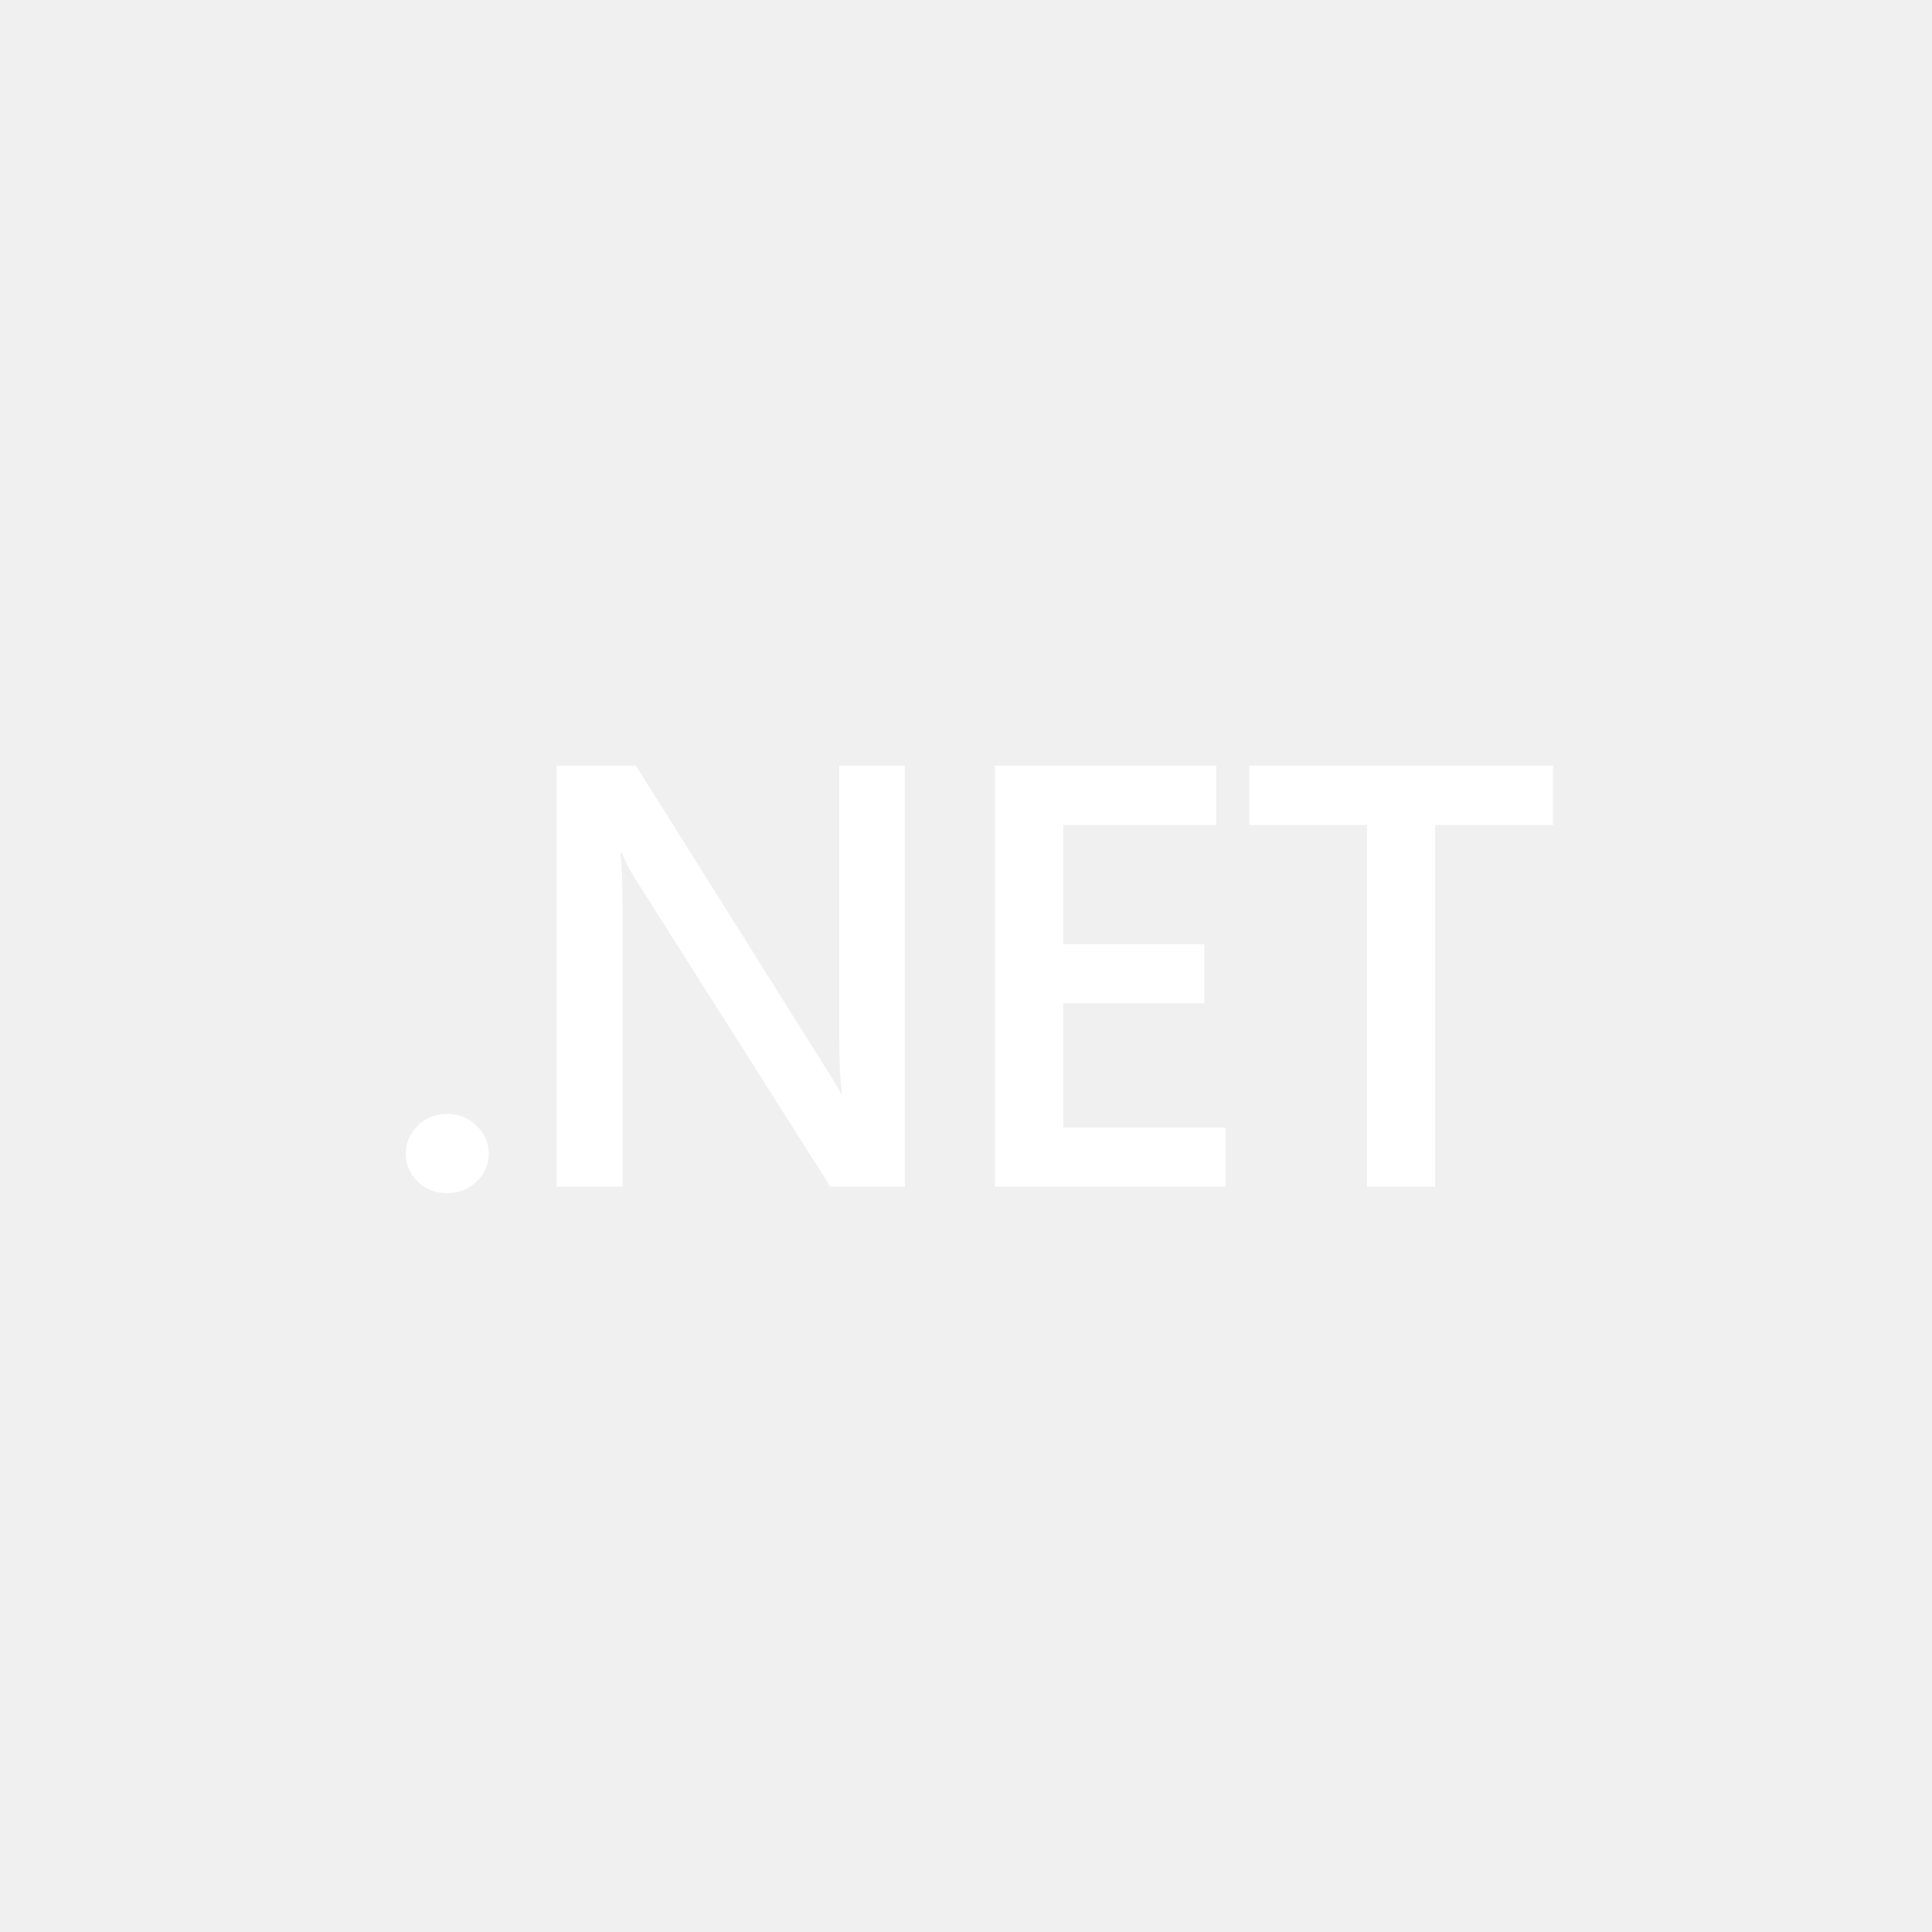
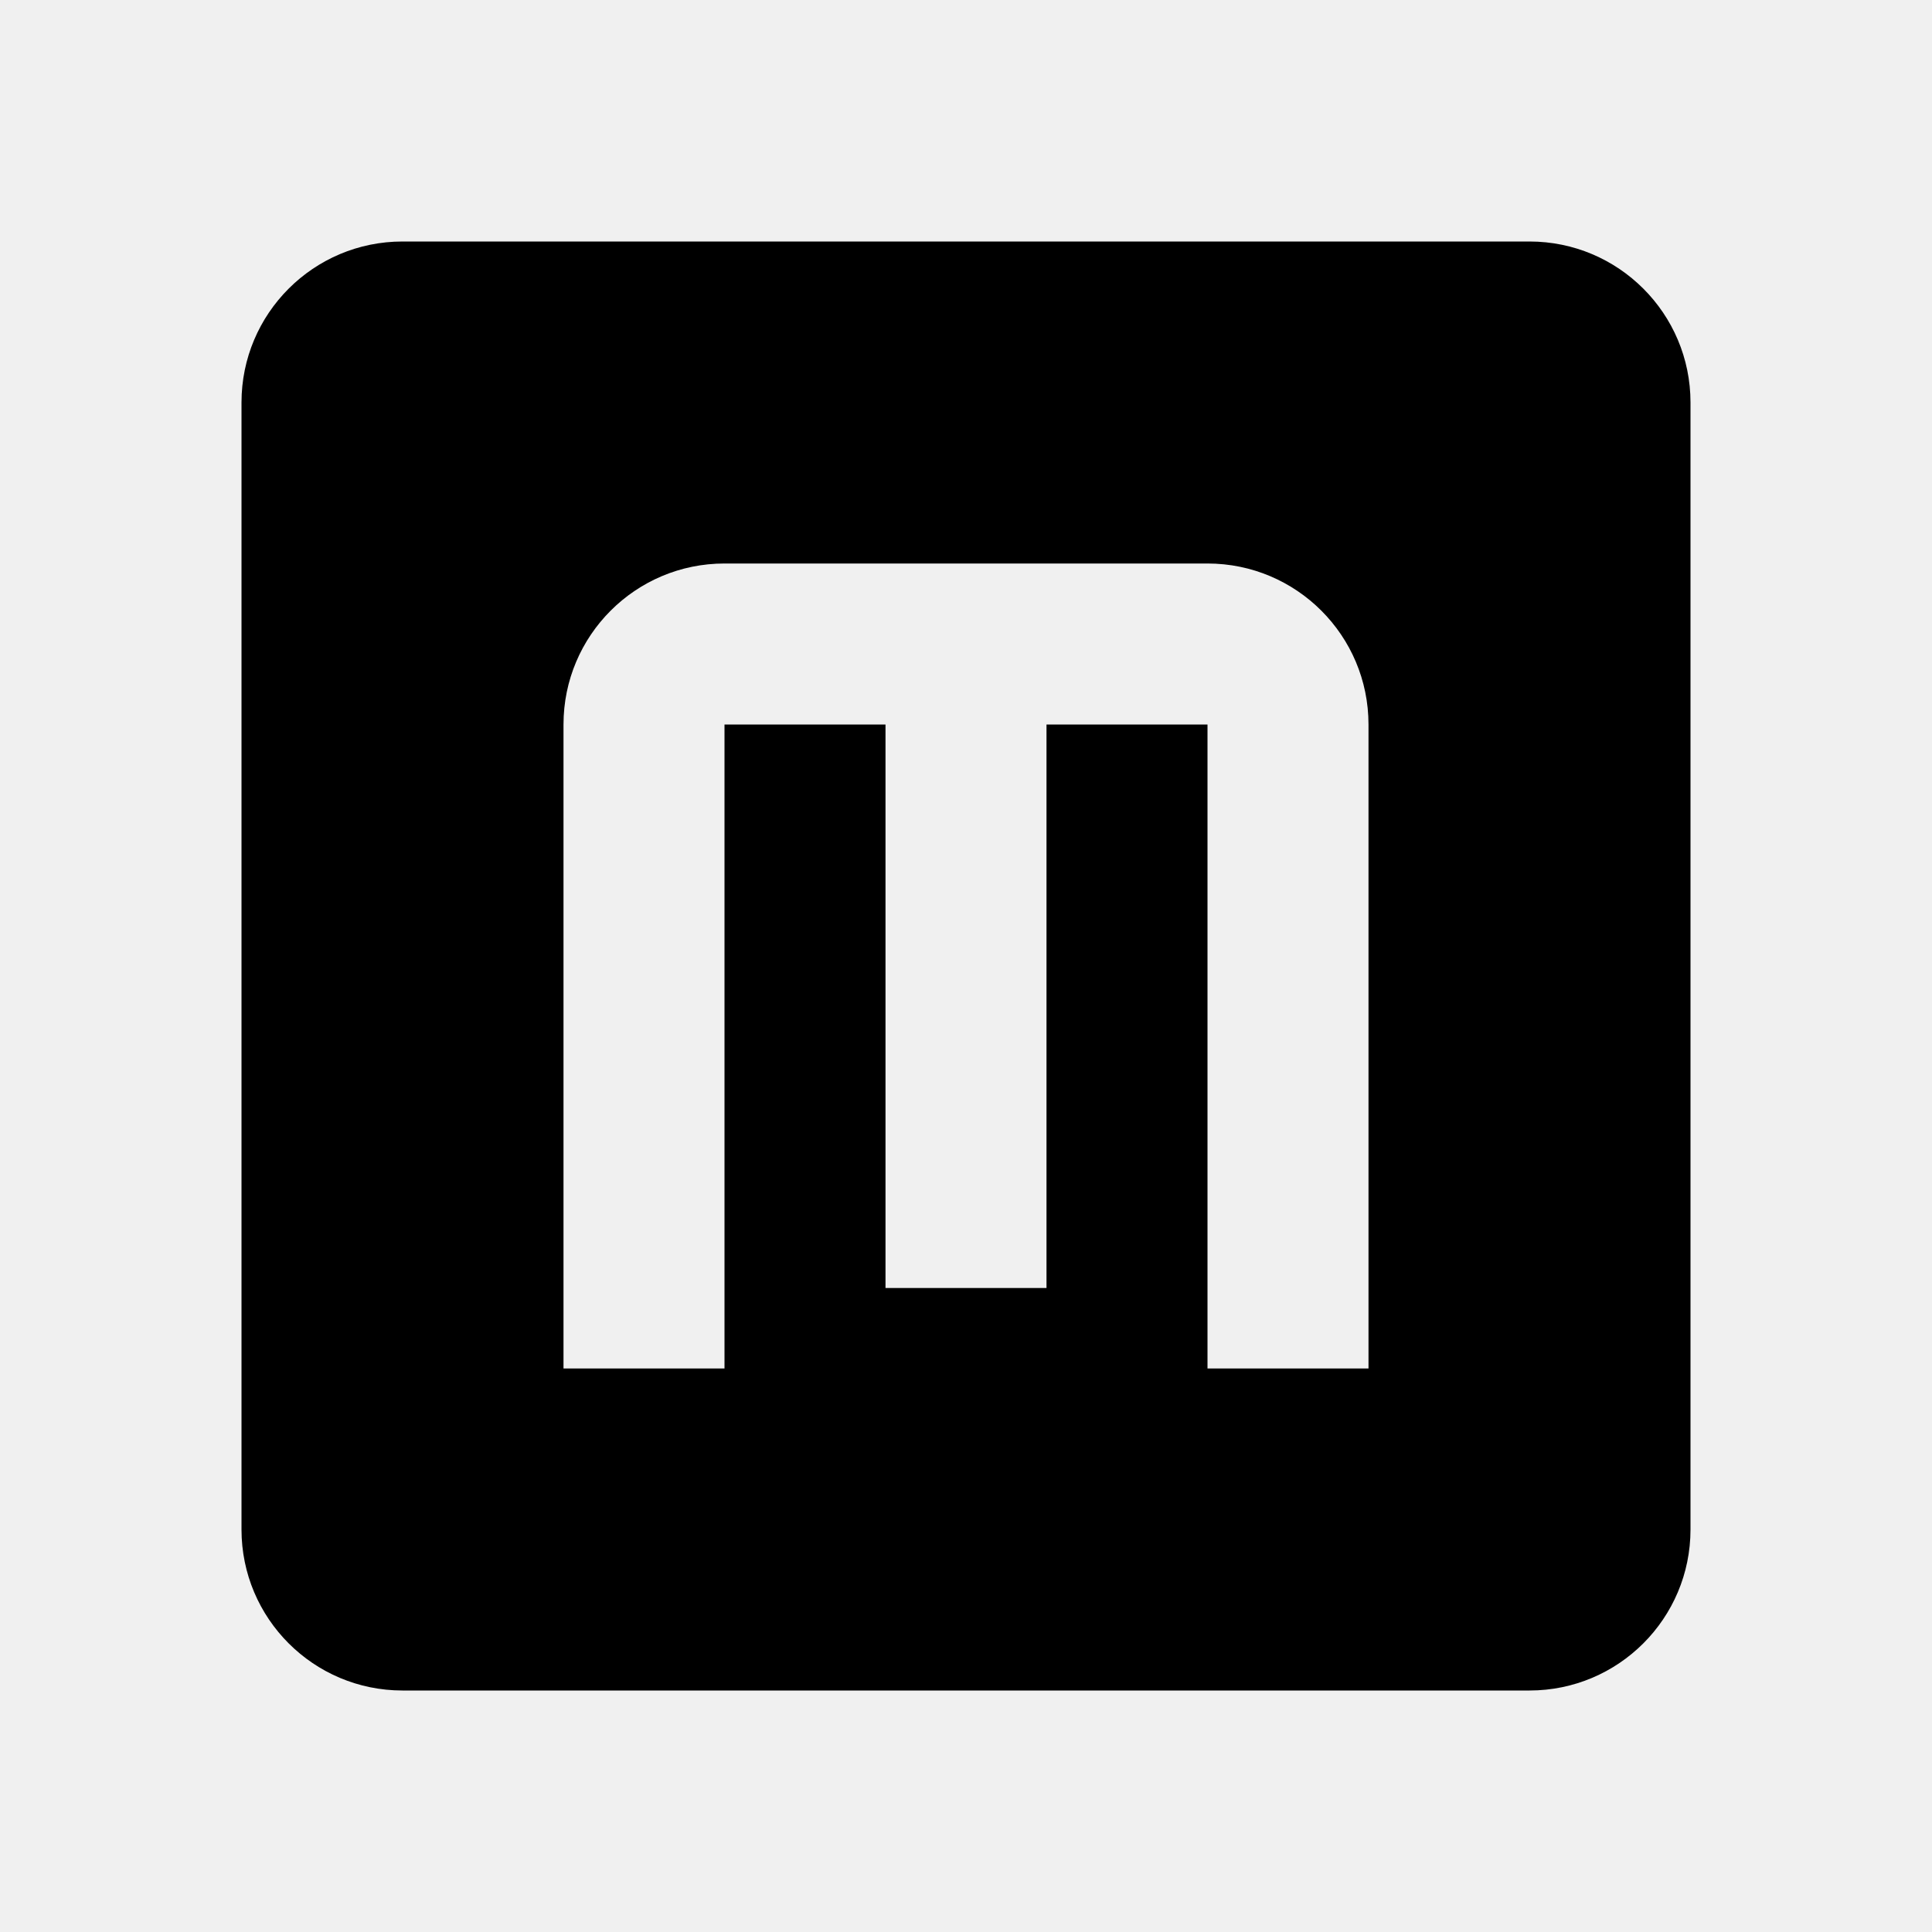
- <svg xmlns="http://www.w3.org/2000/svg" width="456" height="456" viewBox="0 0 456 456" version="1.1" xml:space="preserve" style="fill-rule:evenodd;clip-rule:evenodd;stroke-linejoin:round;stroke-miterlimit:2;">
-   <path d="m 105.5,281.609 c -2.703,0 -5.001,-0.9 -6.893,-2.702 -1.892,-1.848 -2.838,-4.042 -2.838,-6.582 0,-2.587 0.946,-4.804 2.838,-6.652 1.892,-1.848 4.19,-2.772 6.893,-2.772 2.748,0 5.068,0.924 6.96,2.772 1.937,1.848 2.906,4.064 2.906,6.652 0,2.54 -0.968,4.734 -2.906,6.582 -1.892,1.802 -4.212,2.702 -6.96,2.702 z" style="fill:#ffffff;fill-rule:nonzero;stroke-width:0.838" />
-   <path d="M 213.561,280.084 H 195.99 L 149.7,207.054 c -1.171,-1.848 -2.14,-3.765 -2.906,-5.751 h -0.406 c 0.361,2.125 0.541,6.675 0.541,13.65 v 65.132 h -15.543 v -99.36 h 18.719 l 44.737,71.298 c 1.892,2.957 3.109,4.989 3.649,6.098 h 0.27 c -0.45,-2.632 -0.676,-7.09 -0.676,-13.373 v -64.023 h 15.476 z" style="fill:#ffffff;fill-rule:nonzero;stroke-width:0.838" />
-   <path d="m 289.251,280.084 h -54.401 v -99.36 h 52.238 v 13.997 h -36.154 v 28.131 h 33.316 v 13.927 h -33.316 v 29.378 h 38.316 z" style="fill:#ffffff;fill-rule:nonzero;stroke-width:0.838" />
-   <path d="M 366.565,194.721 H 338.722 v 85.363 h -16.084 v -85.363 h -27.775 v -13.997 h 71.701 z" style="fill:#ffffff;fill-rule:nonzero;stroke-width:0.838" />
+ <svg xmlns="http://www.w3.org/2000/svg" version="1.1" id="mdi-alpha-m-box" width="24" height="24" viewBox="0 0 24 24">
+   <path d="M9,7A2,2 0 0,0 7,9V17H9V9H11V16H13V9H15V17H17V9A2,2 0 0,0 15,7H9M5,3H19A2,2 0 0,1 21,5V19A2,2 0 0,1 19,21H5A2,2 0 0,1 3,19V5A2,2 0 0,1 5,3Z" />
</svg>
